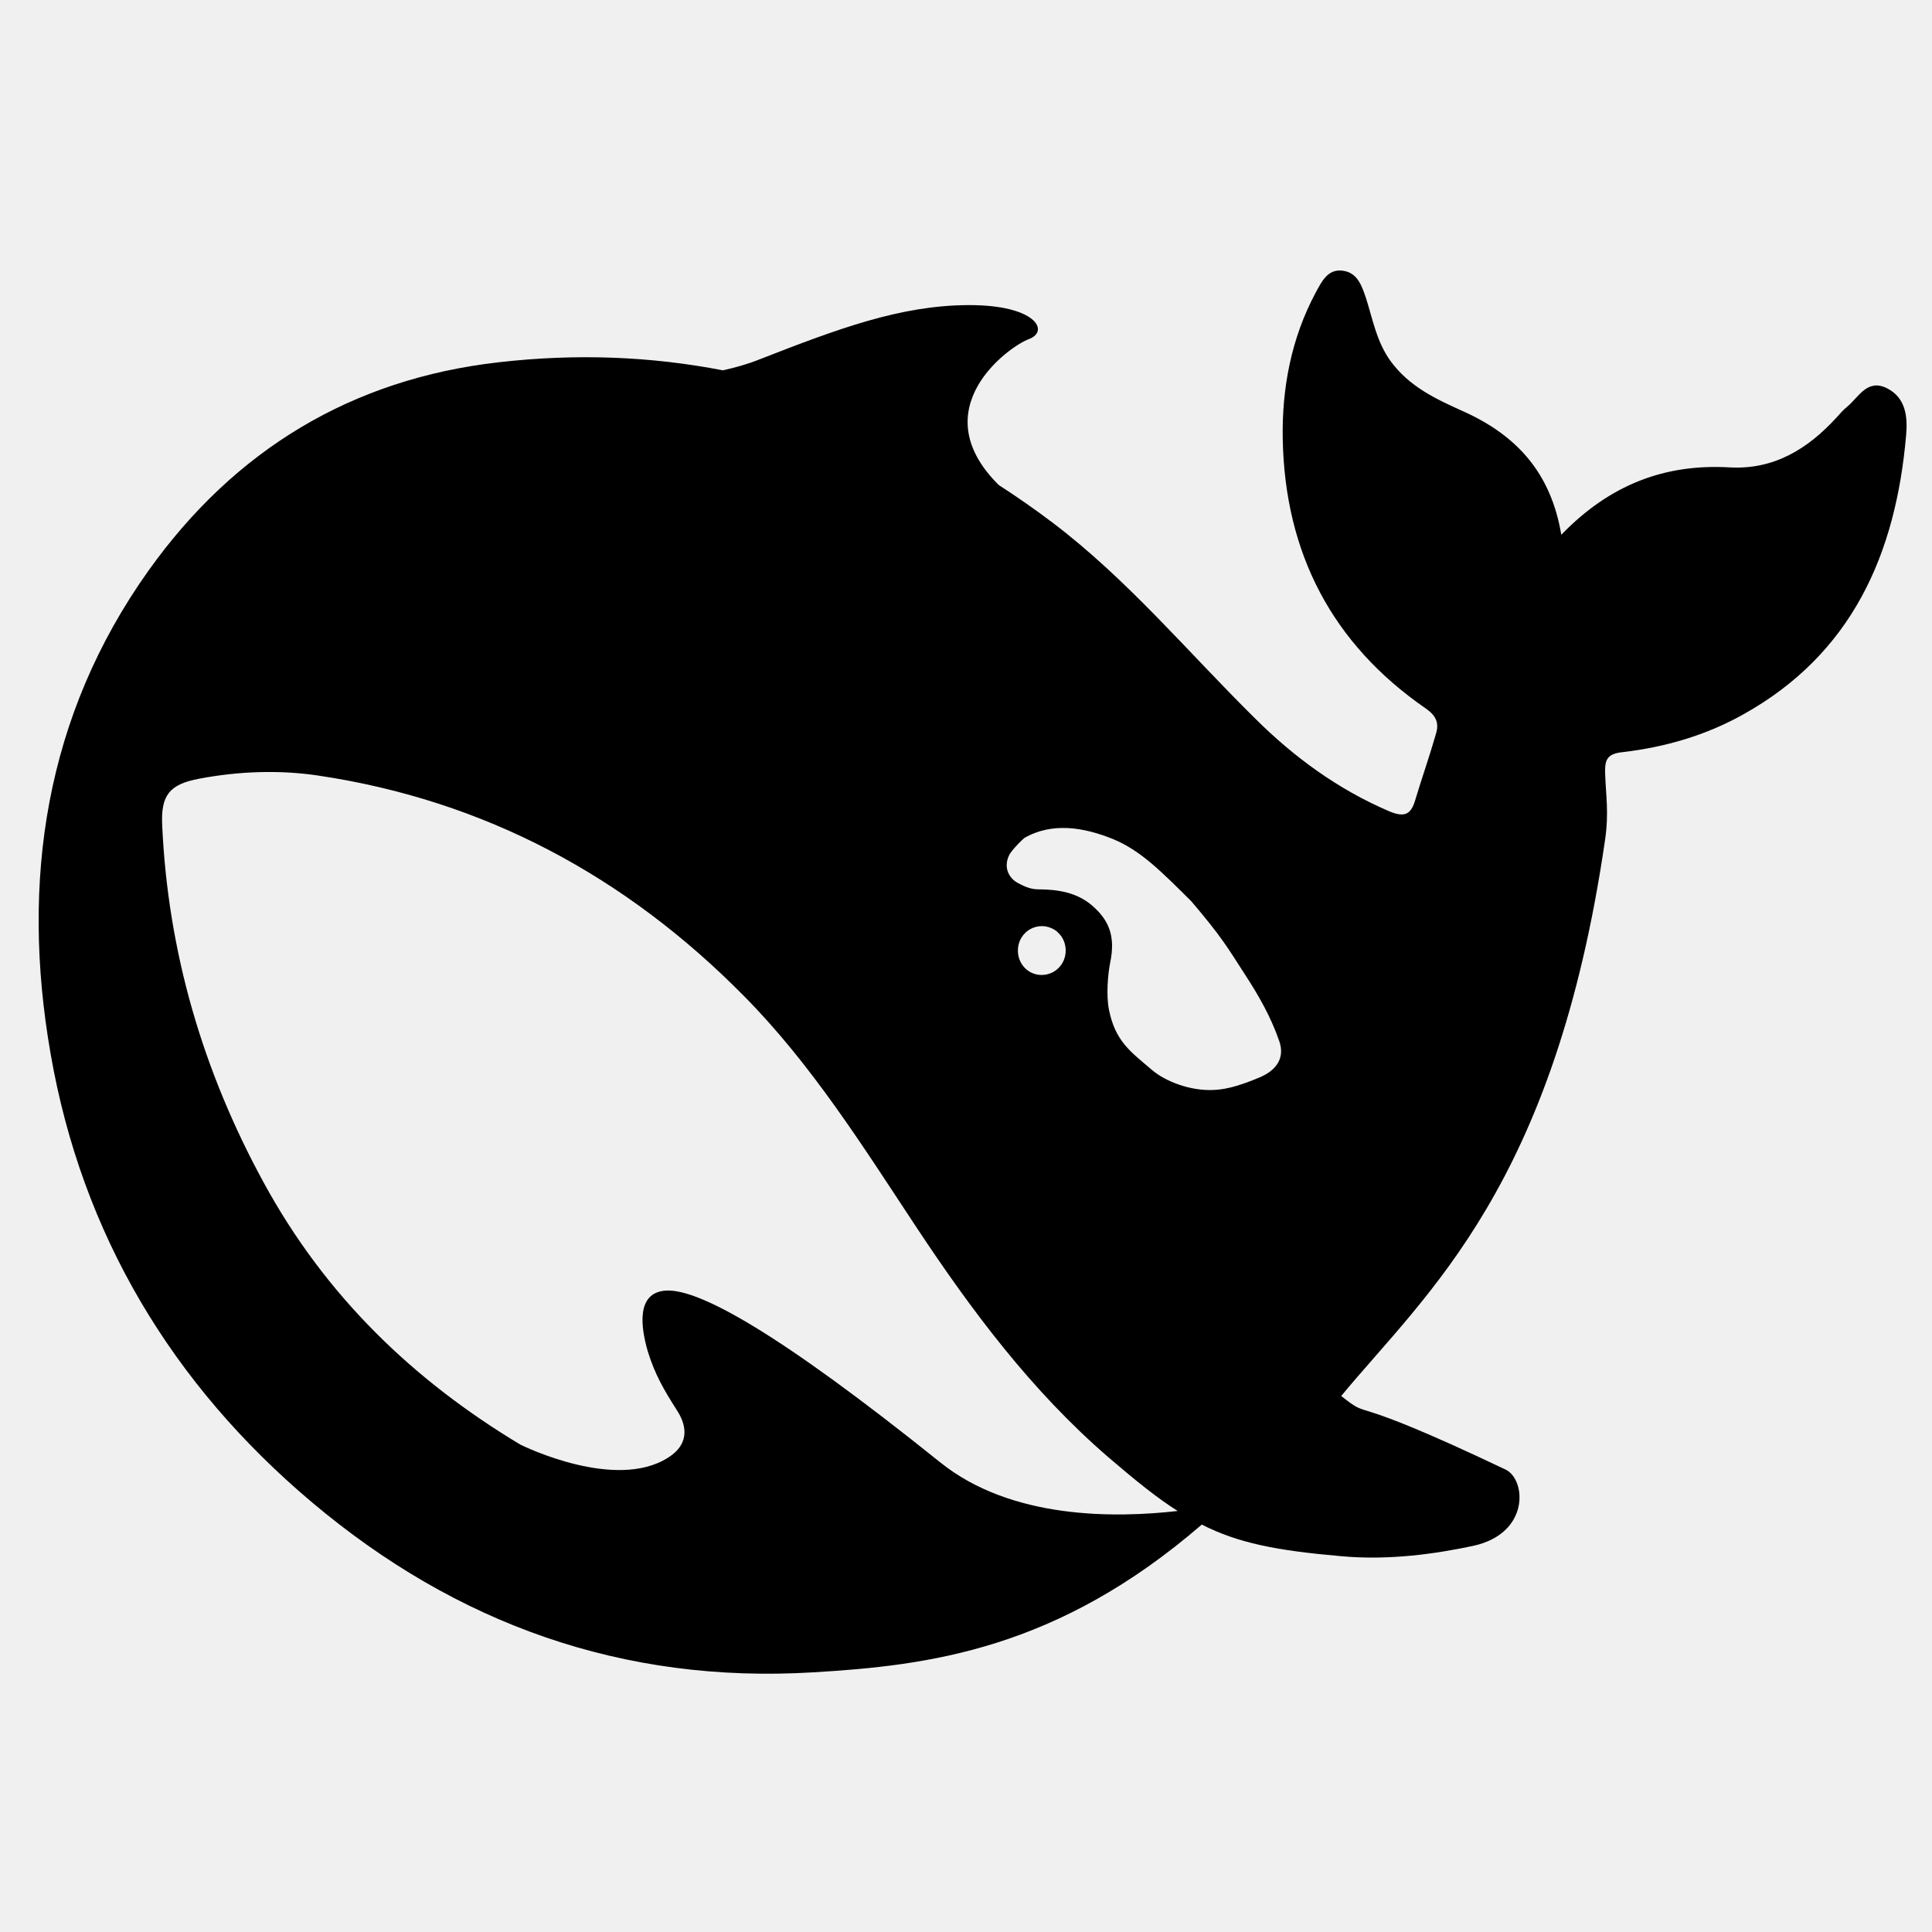
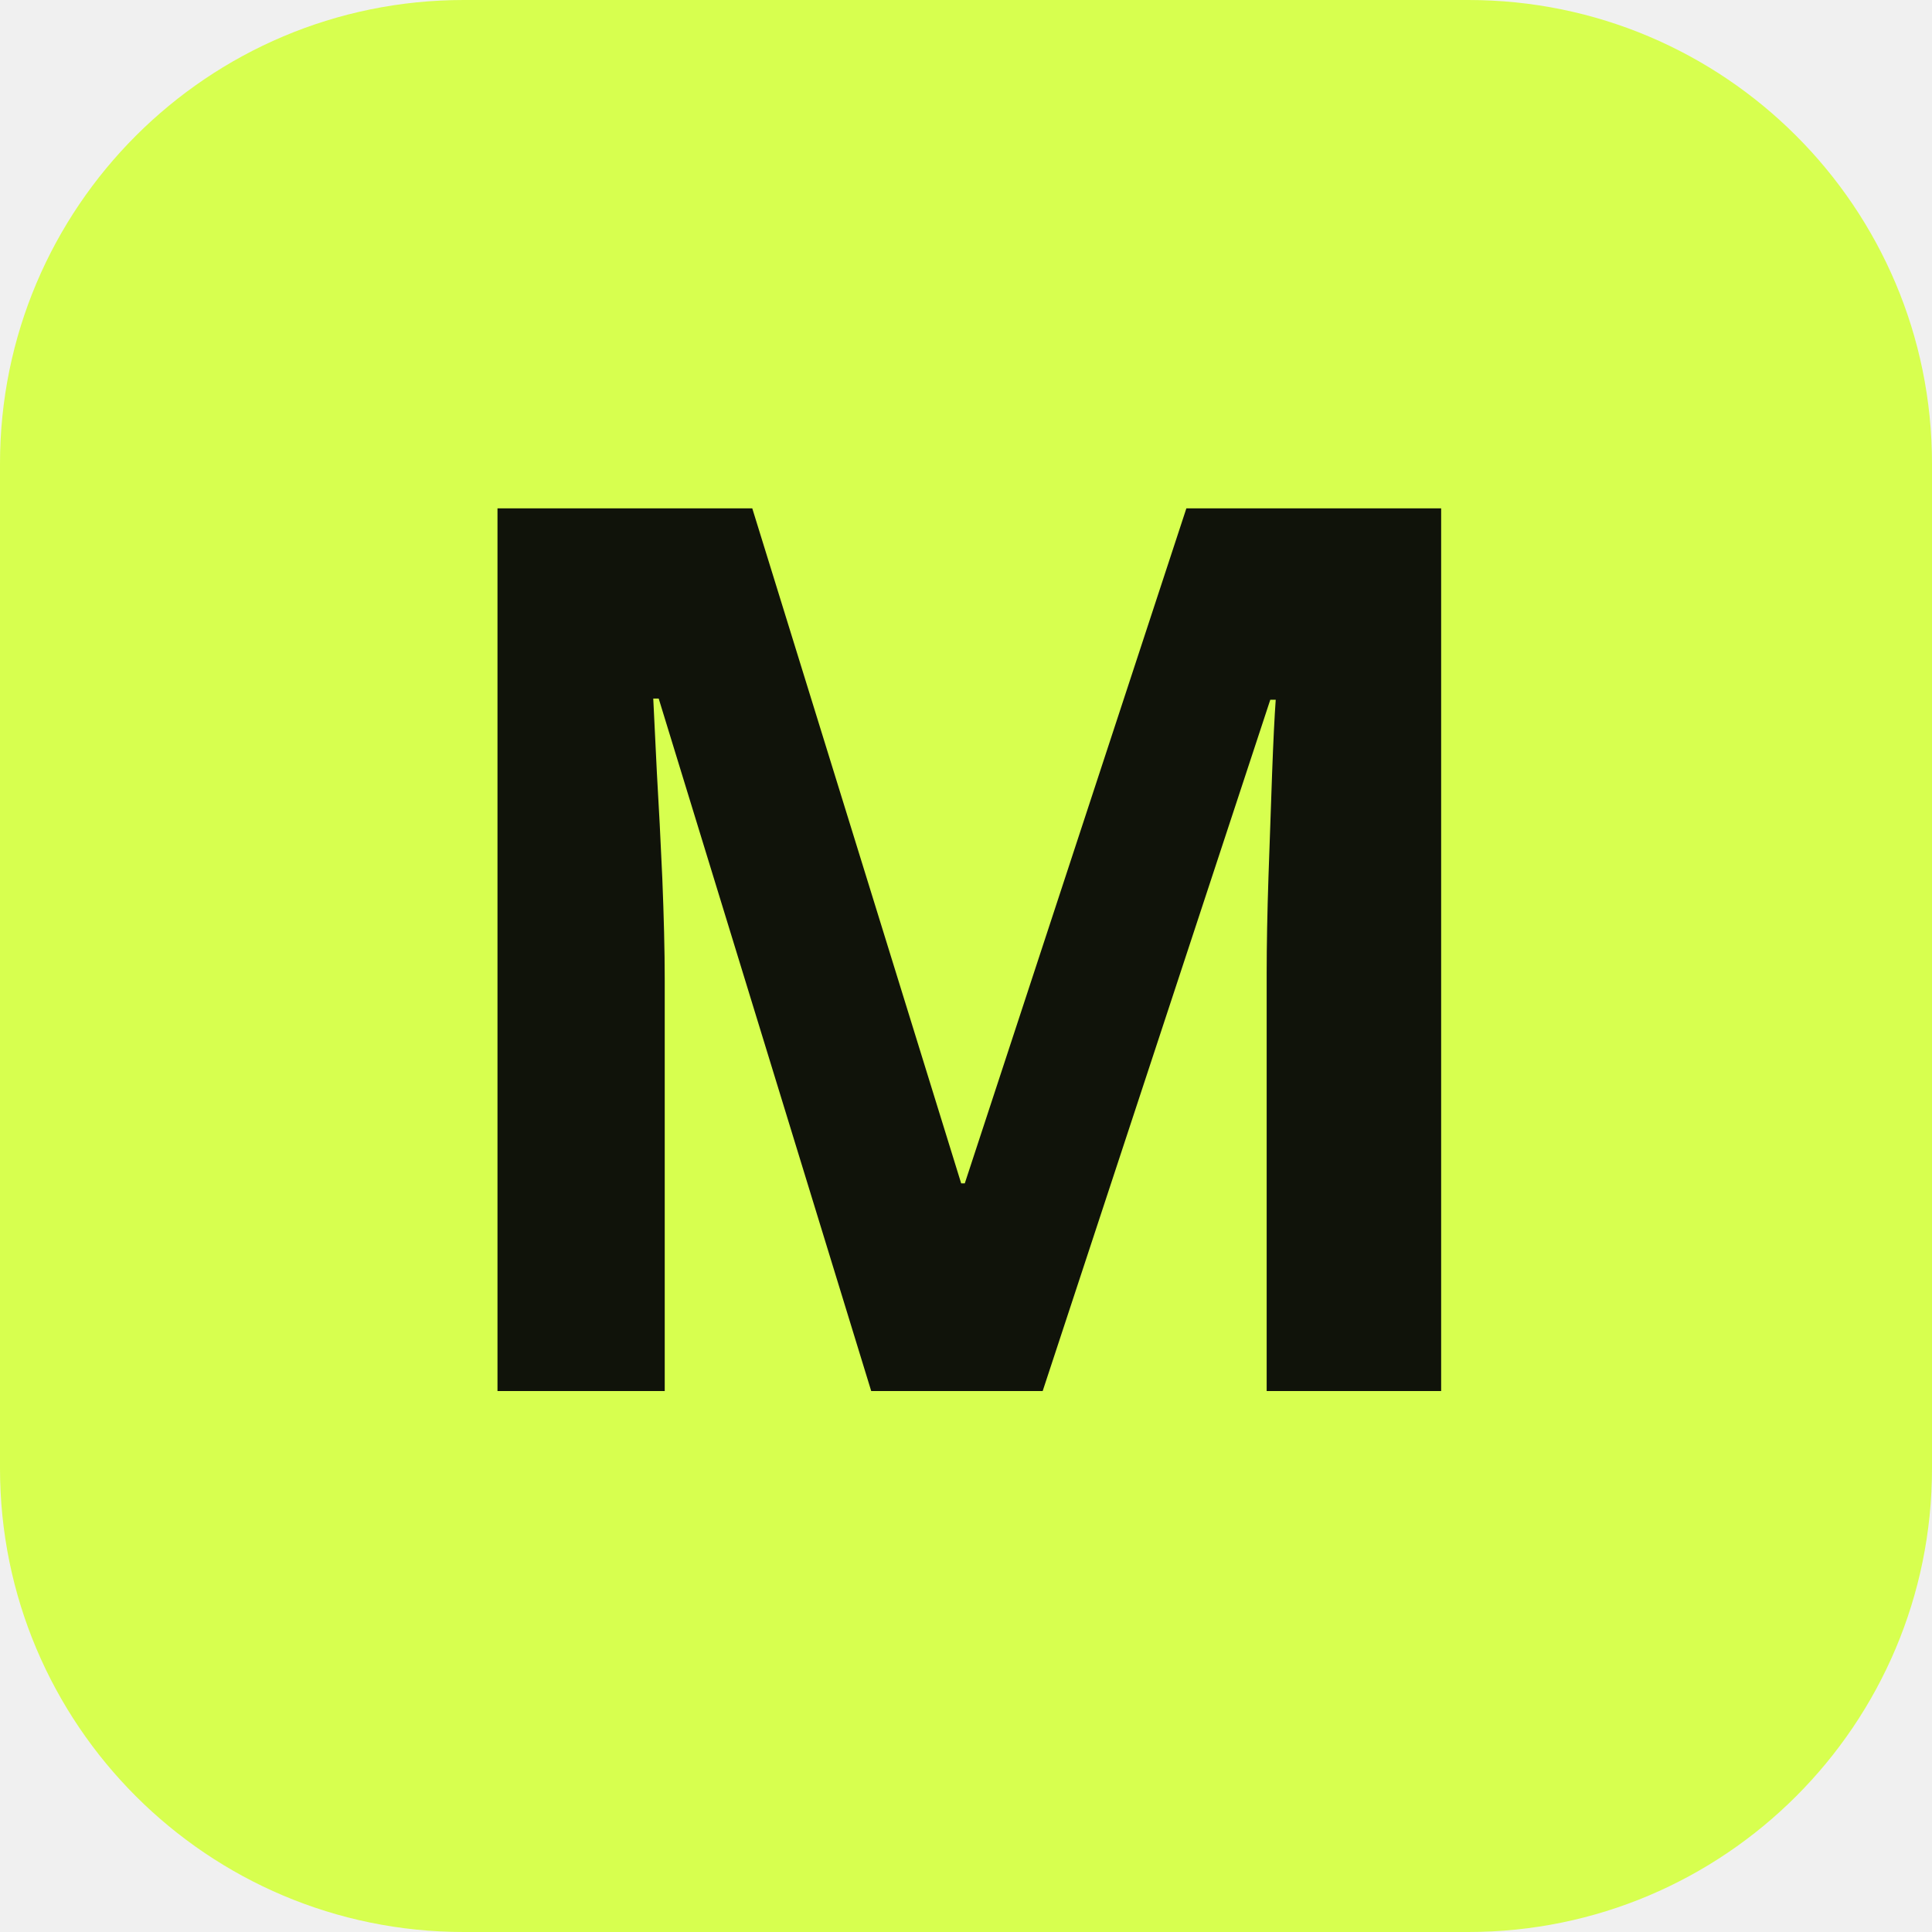
<svg xmlns="http://www.w3.org/2000/svg" width="50" height="50" viewBox="0 0 50 50" fill="none">
  <style>
- 		@media (prefers-color-scheme: dark) {
- 			path { fill: #fff; }
- 		}
- 	</style>
-   <path id="path" d="M48.835 10.048C48.323 9.792 48.102 10.28 47.803 10.528C47.701 10.608 47.614 10.712 47.527 10.808C46.779 11.624 45.905 12.16 44.762 12.096C43.092 12 41.666 12.536 40.406 13.84C40.138 12.232 39.248 11.272 37.893 10.656C37.184 10.336 36.467 10.016 35.97 9.32C35.623 8.824 35.529 8.272 35.356 7.728C35.246 7.4 35.135 7.064 34.765 7.008C34.363 6.944 34.206 7.288 34.048 7.576C33.418 8.752 33.173 10.048 33.197 11.36C33.252 14.312 34.474 16.664 36.9 18.336C37.176 18.528 37.247 18.72 37.16 19C36.995 19.576 36.797 20.136 36.624 20.712C36.514 21.08 36.349 21.16 35.962 21C34.631 20.432 33.481 19.592 32.464 18.576C30.739 16.872 29.179 14.992 27.233 13.52C26.776 13.176 26.319 12.856 25.847 12.552C23.862 10.584 26.107 8.968 26.627 8.776C27.17 8.576 26.816 7.888 25.059 7.896C23.302 7.904 21.695 8.504 19.647 9.304C19.348 9.424 19.032 9.512 18.709 9.584C16.85 9.224 14.92 9.144 12.903 9.376C9.106 9.808 6.073 11.64 3.843 14.768C1.165 18.528 0.534 22.8 1.307 27.256C2.118 31.952 4.466 35.84 8.074 38.88C11.816 42.032 16.125 43.576 21.041 43.28C24.027 43.104 27.352 42.696 31.102 39.456C32.047 39.936 33.04 40.128 34.686 40.272C35.955 40.392 37.176 40.208 38.121 40.008C39.602 39.688 39.499 38.288 38.964 38.032C34.623 35.968 35.576 36.808 34.71 36.128C36.916 33.464 40.24 30.696 41.54 21.728C41.643 21.016 41.556 20.568 41.54 19.992C41.532 19.64 41.611 19.504 42.005 19.464C43.092 19.336 44.148 19.032 45.117 18.488C47.929 16.92 49.064 14.344 49.331 11.256C49.371 10.784 49.324 10.296 48.835 10.048ZM24.326 37.84C20.12 34.464 18.079 33.352 17.236 33.4C16.448 33.448 16.59 34.368 16.763 34.968C16.944 35.56 17.181 35.968 17.512 36.488C17.74 36.832 17.898 37.344 17.283 37.728C15.928 38.584 13.573 37.44 13.462 37.384C10.721 35.736 8.428 33.56 6.813 30.584C5.253 27.72 4.348 24.648 4.198 21.368C4.158 20.576 4.387 20.296 5.159 20.152C6.175 19.96 7.223 19.92 8.239 20.072C12.533 20.712 16.189 22.672 19.253 25.776C21.002 27.544 22.325 29.656 23.689 31.72C25.138 33.912 26.698 36 28.683 37.712C29.384 38.312 29.943 38.768 30.479 39.104C28.864 39.288 26.17 39.328 24.326 37.84ZM26.343 24.6C26.343 24.248 26.619 23.968 26.966 23.968C27.044 23.968 27.115 23.984 27.178 24.008C27.265 24.04 27.344 24.088 27.407 24.16C27.517 24.272 27.58 24.432 27.58 24.6C27.58 24.952 27.304 25.232 26.957 25.232C26.611 25.232 26.343 24.952 26.343 24.6ZM32.606 27.88C32.205 28.048 31.803 28.192 31.416 28.208C30.818 28.24 30.164 27.992 29.81 27.688C29.258 27.216 28.864 26.952 28.699 26.128C28.628 25.776 28.668 25.232 28.73 24.92C28.872 24.248 28.714 23.816 28.25 23.424C27.872 23.104 27.391 23.016 26.863 23.016C26.666 23.016 26.485 22.928 26.351 22.856C26.13 22.744 25.949 22.464 26.123 22.12C26.178 22.008 26.446 21.736 26.509 21.688C27.226 21.272 28.053 21.408 28.817 21.72C29.526 22.016 30.061 22.56 30.834 23.328C31.622 24.256 31.763 24.512 32.212 25.208C32.567 25.752 32.89 26.312 33.11 26.952C33.245 27.352 33.071 27.68 32.606 27.88Z" fill="#000" fill-opacity="1" fill-rule="nonzero" />
+     @media (prefers-color-scheme: dark) {
+       rect { fill: #d7ff4f; }
+       text { fill: #10130a; }
+     }
+   </style>
+   <rect width="50" height="50" rx="12" fill="#d7ff4f" />
+   <text x="10" y="36" fill="#10130a" font-family="ui-sans-serif, system-ui, sans-serif" font-size="32" font-weight="800">M</text>
</svg>
